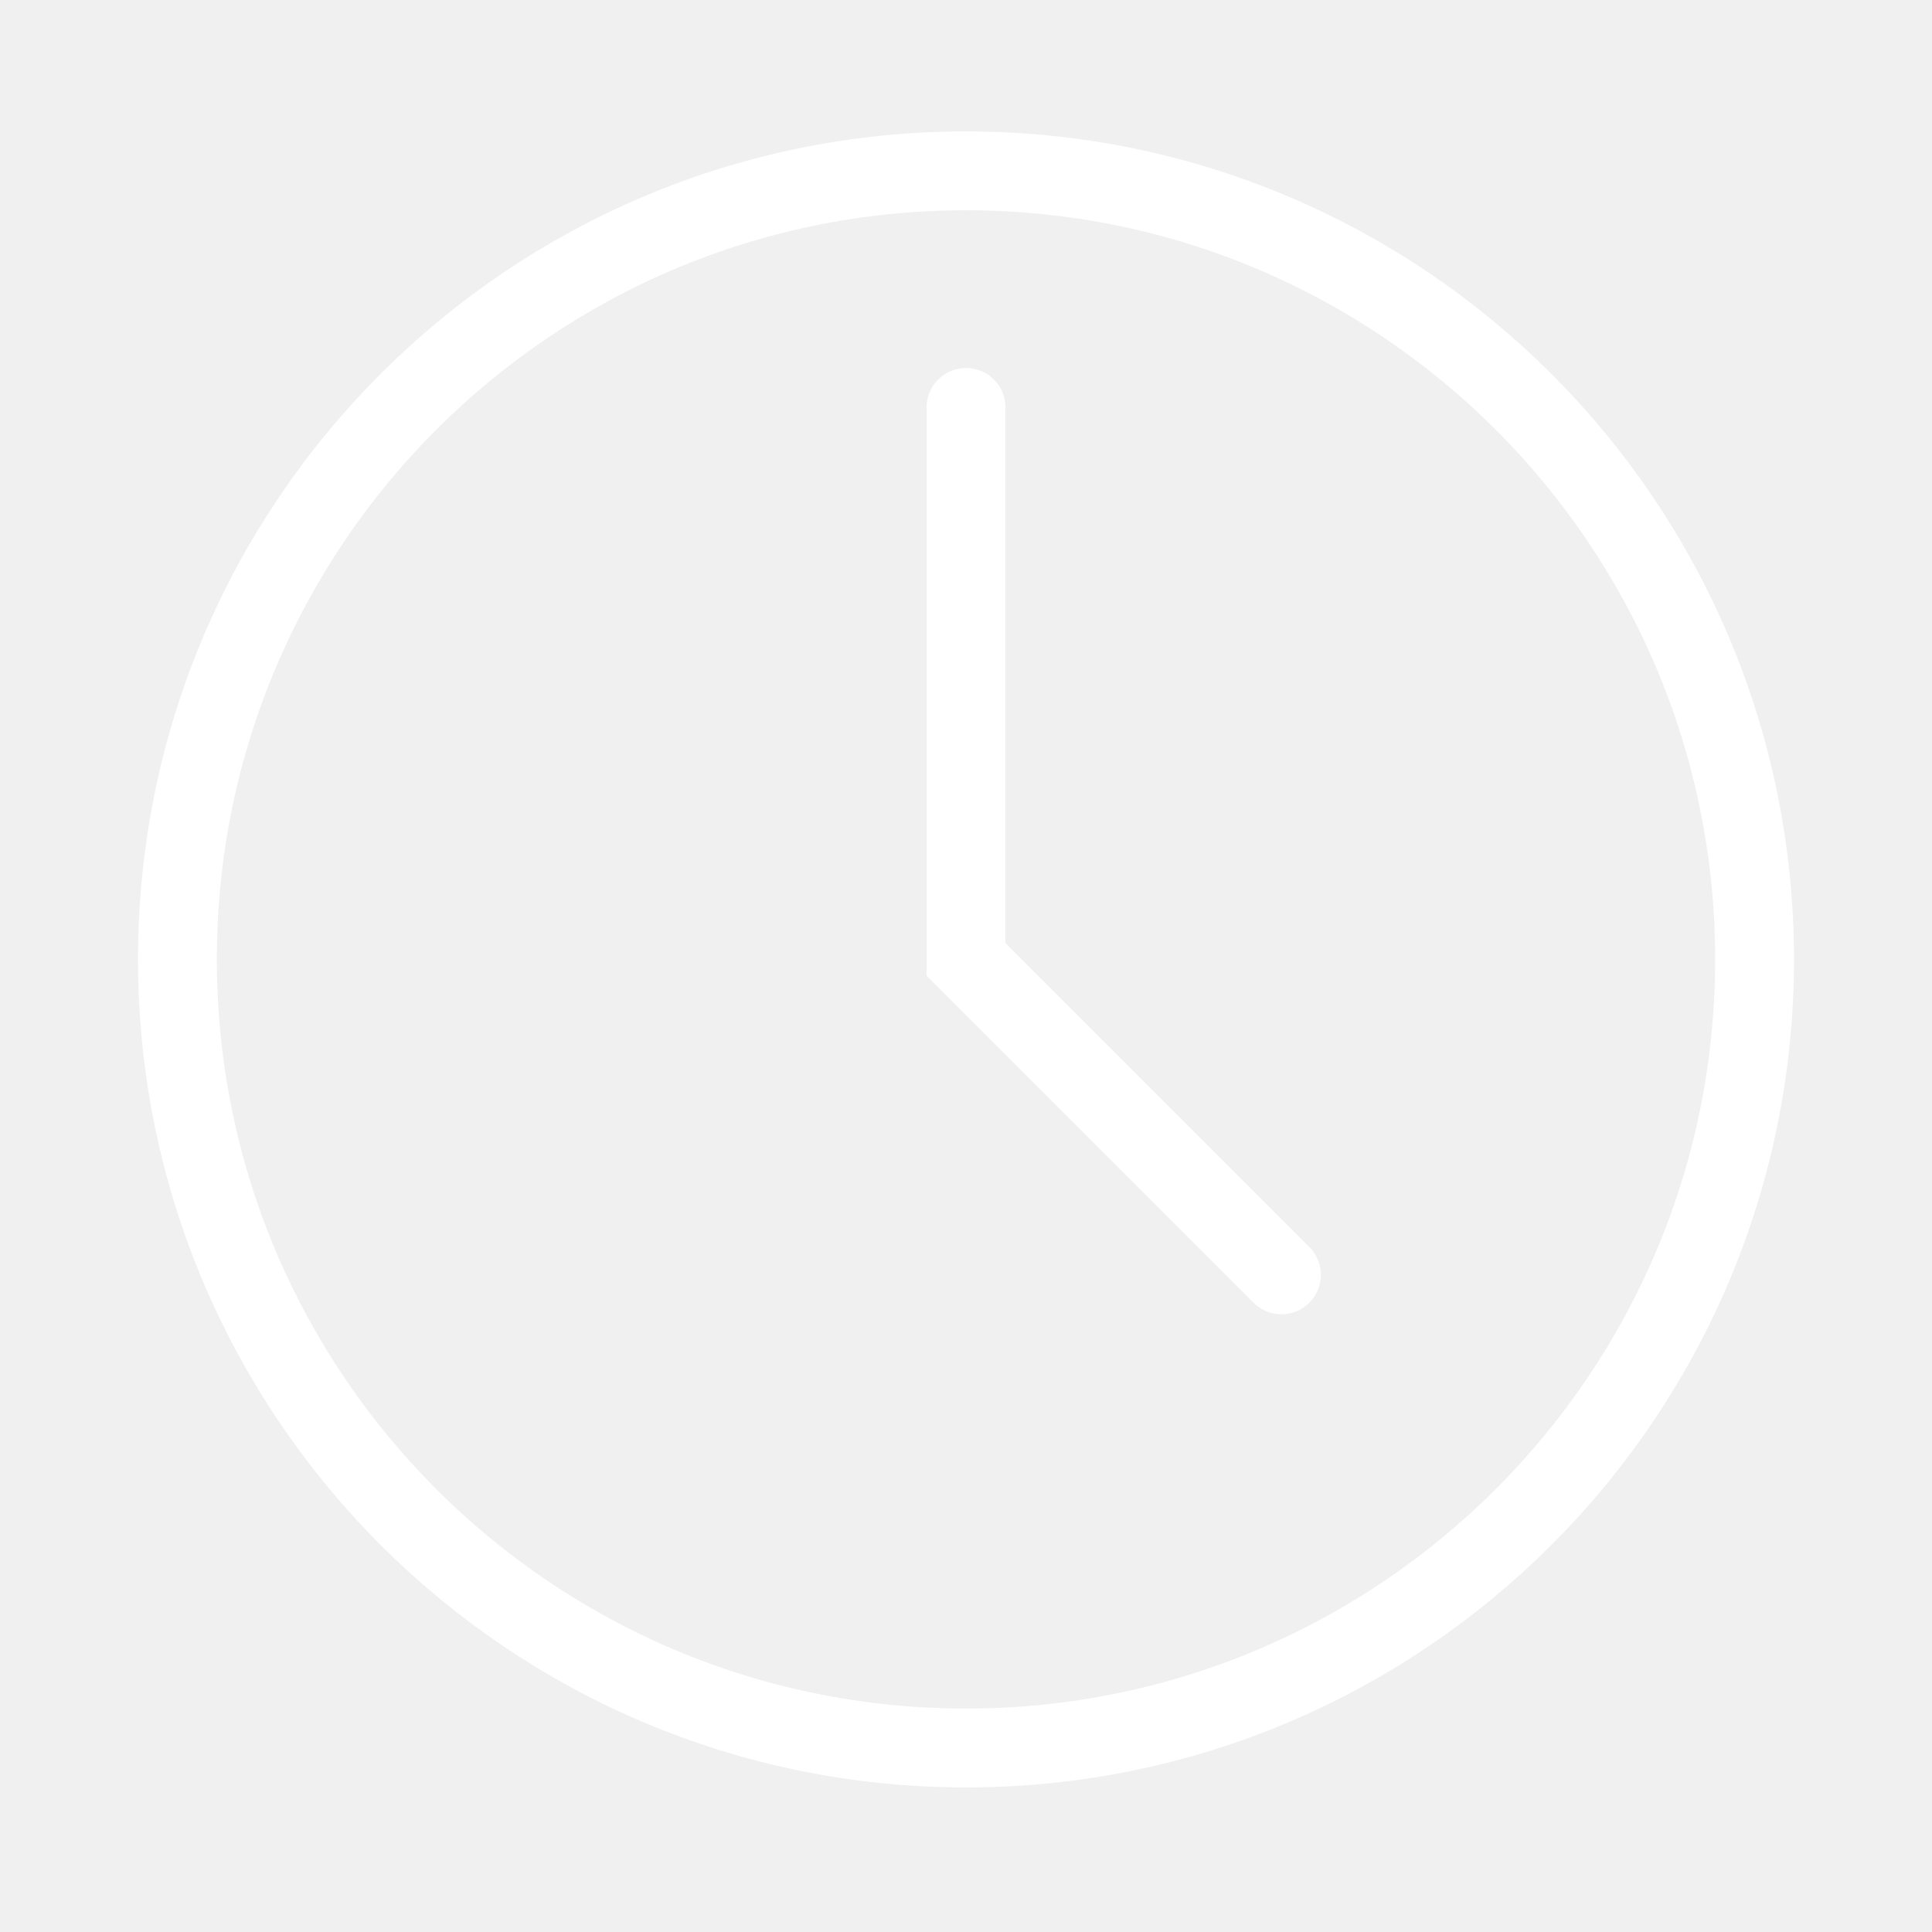
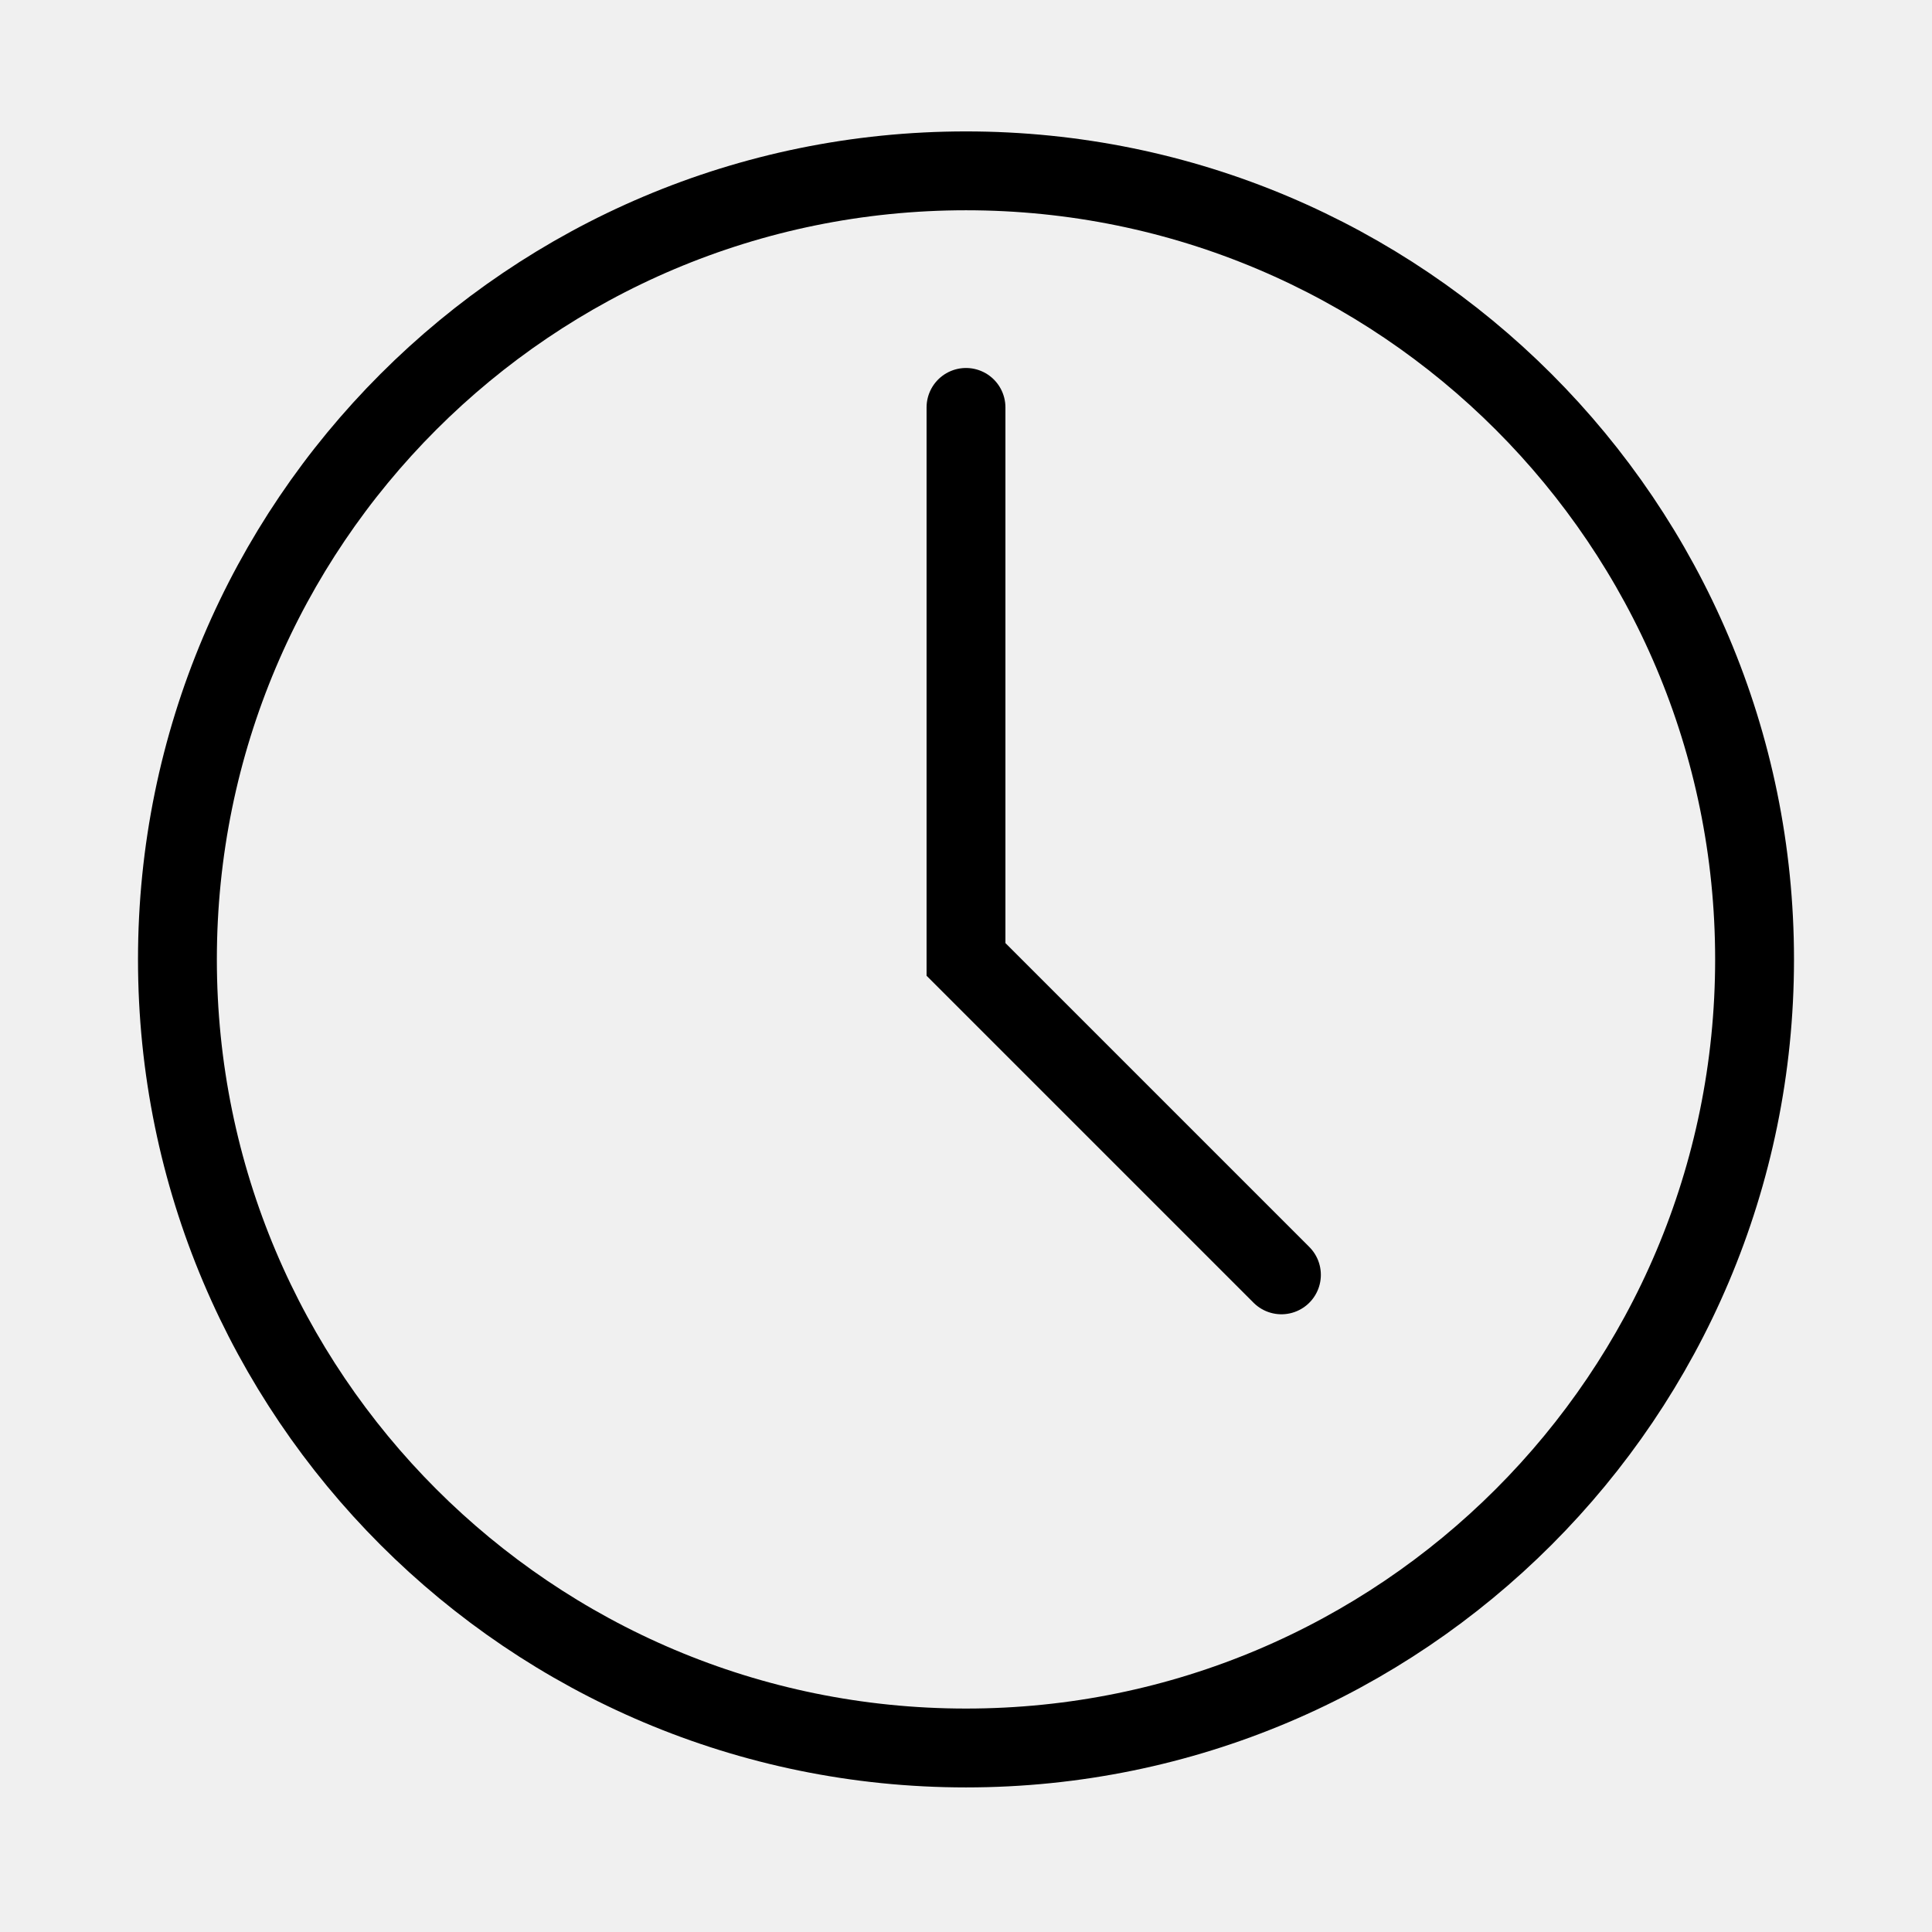
<svg xmlns="http://www.w3.org/2000/svg" width="49" height="49" viewBox="0 0 49 49" fill="none">
-   <path d="M24.5 44.333C35.546 44.333 44.5 35.379 44.5 24.333C44.5 13.288 35.546 4.333 24.5 4.333C13.454 4.333 4.5 13.288 4.5 24.333C4.5 35.379 13.454 44.333 24.5 44.333Z" stroke="white" stroke-width="2" stroke-linecap="square" />
-   <path d="M24.5 10.333V24.333L32.5 32.333" stroke="white" stroke-width="2" stroke-linecap="round" />
+   <path d="M24.5 44.333C35.546 44.333 44.5 35.379 44.5 24.333C44.5 13.288 35.546 4.333 24.5 4.333C13.454 4.333 4.5 13.288 4.5 24.333C4.5 35.379 13.454 44.333 24.5 44.333Z" stroke="currentColor" stroke-width="2" stroke-linecap="square" />
+   <path d="M24.5 10.333V24.333L32.5 32.333" stroke="currentColor" stroke-width="2" stroke-linecap="round" />
</svg>
